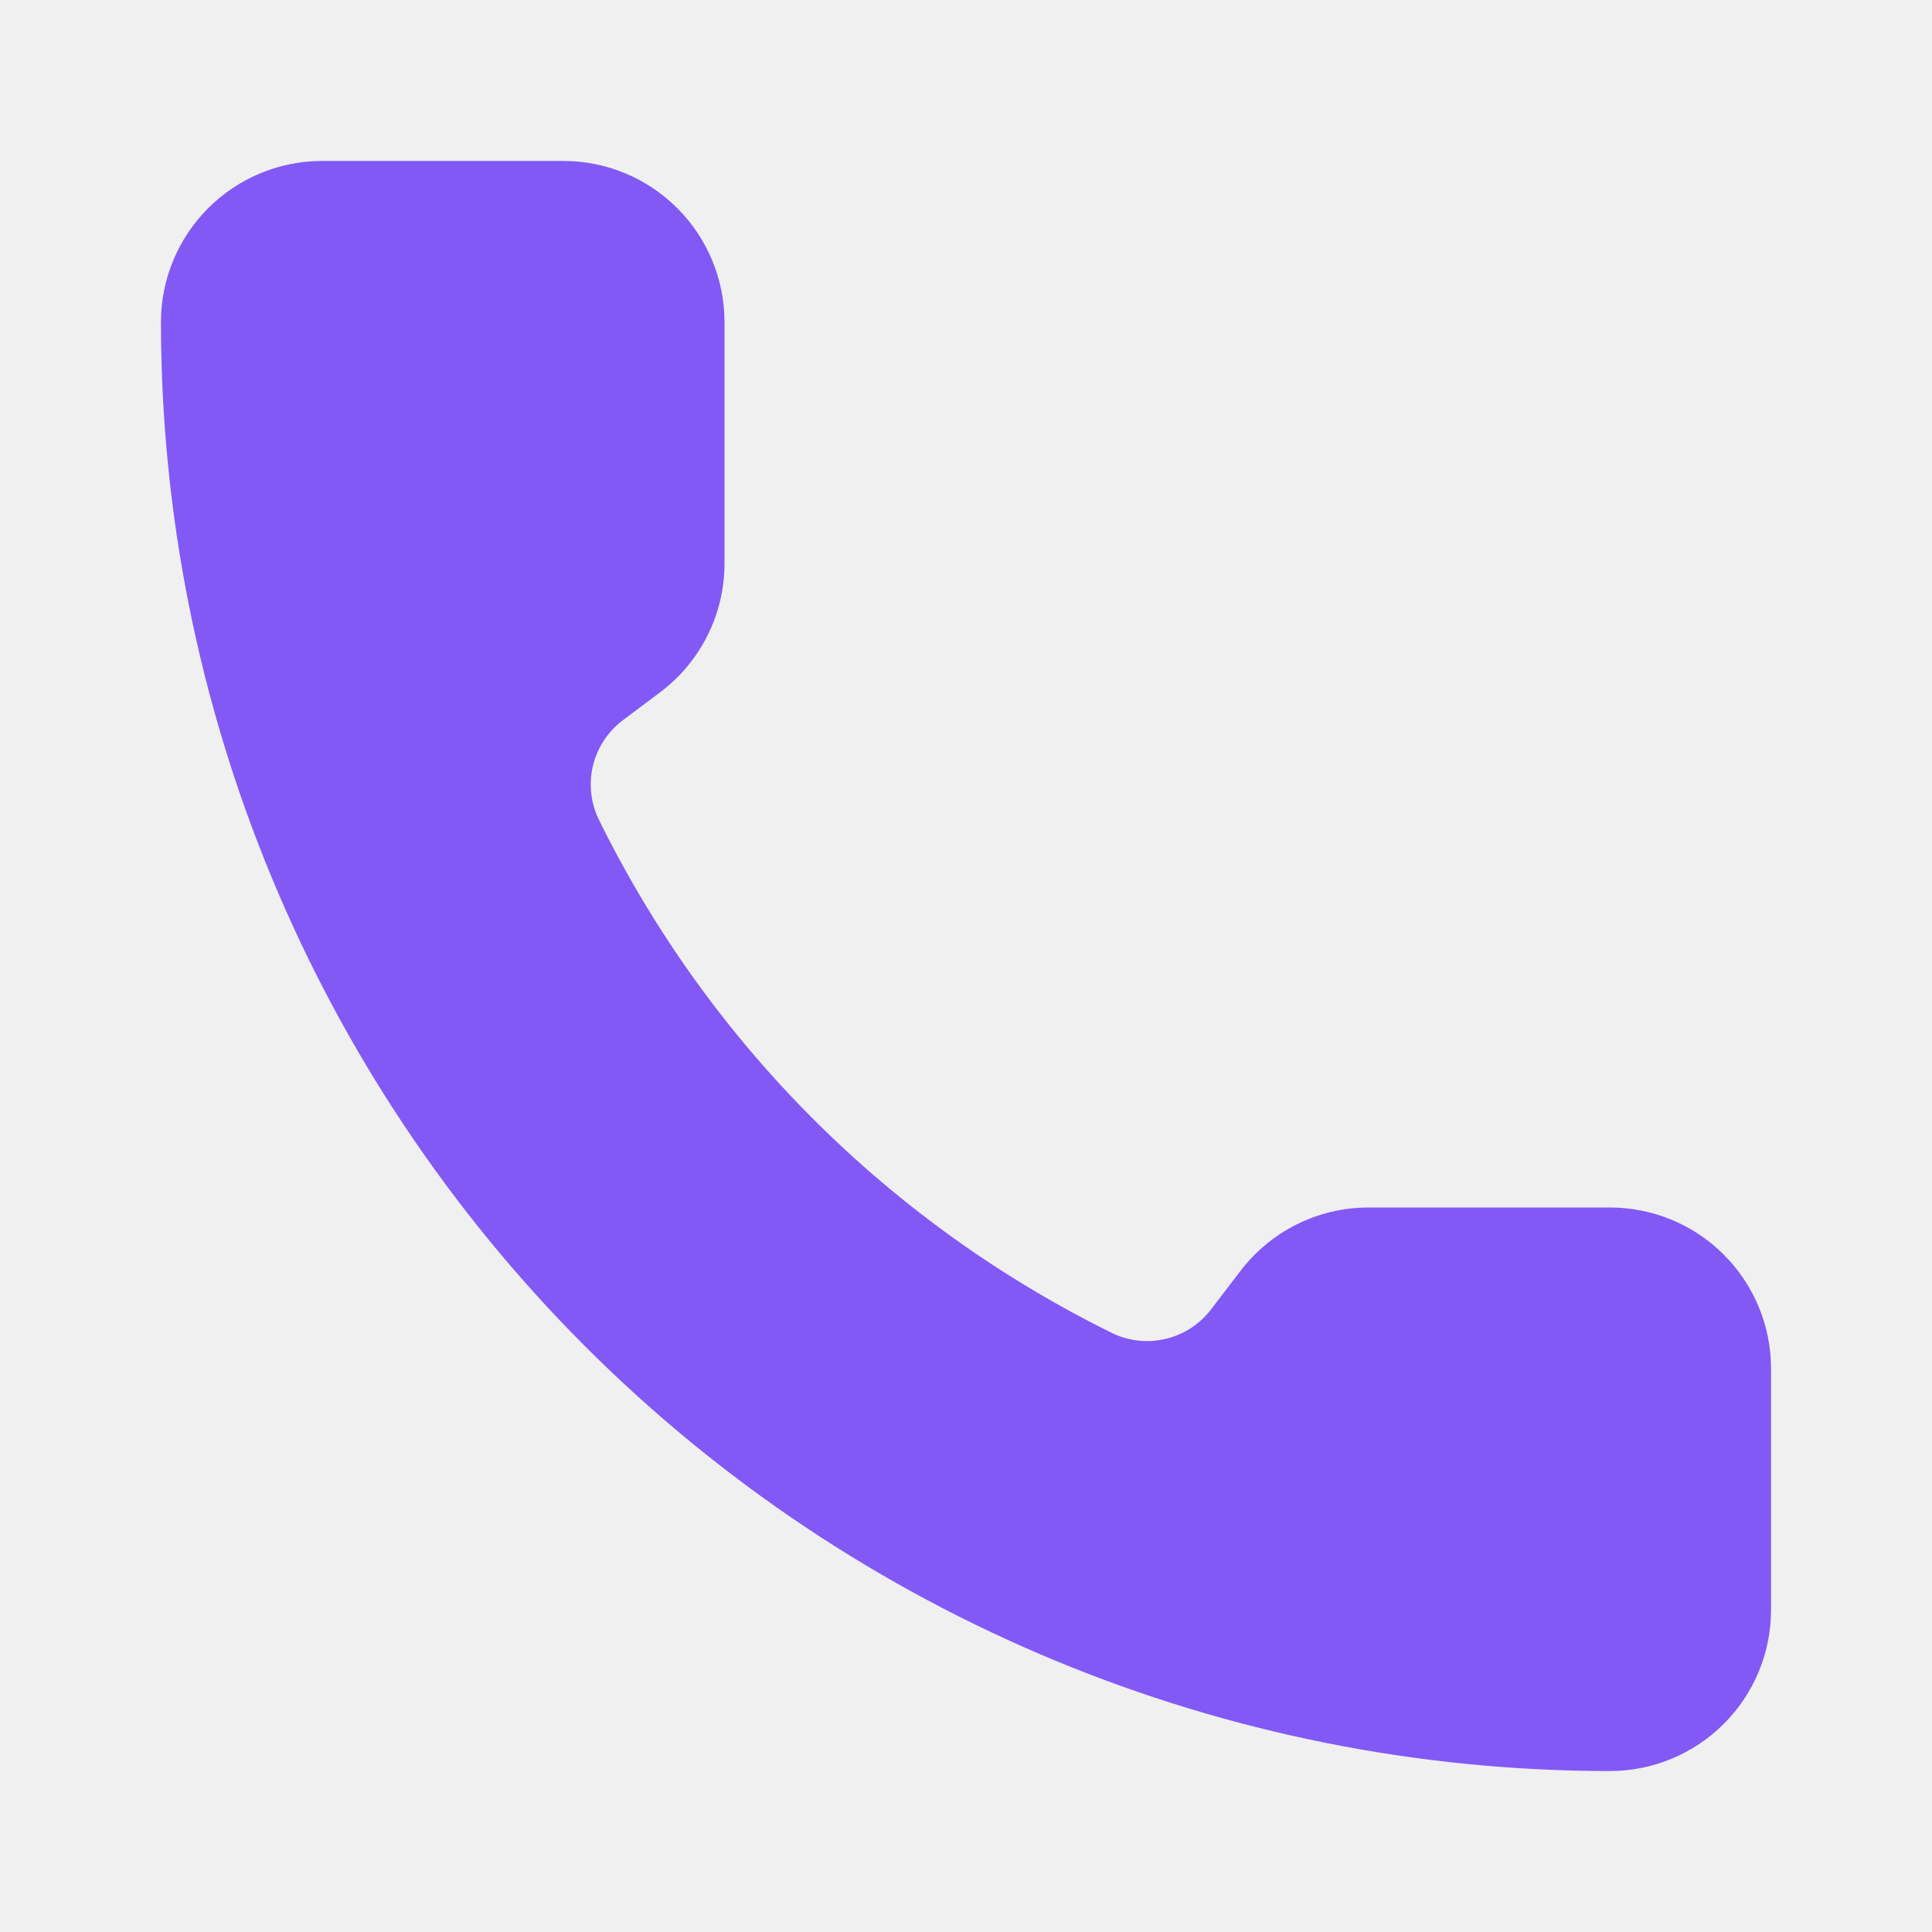
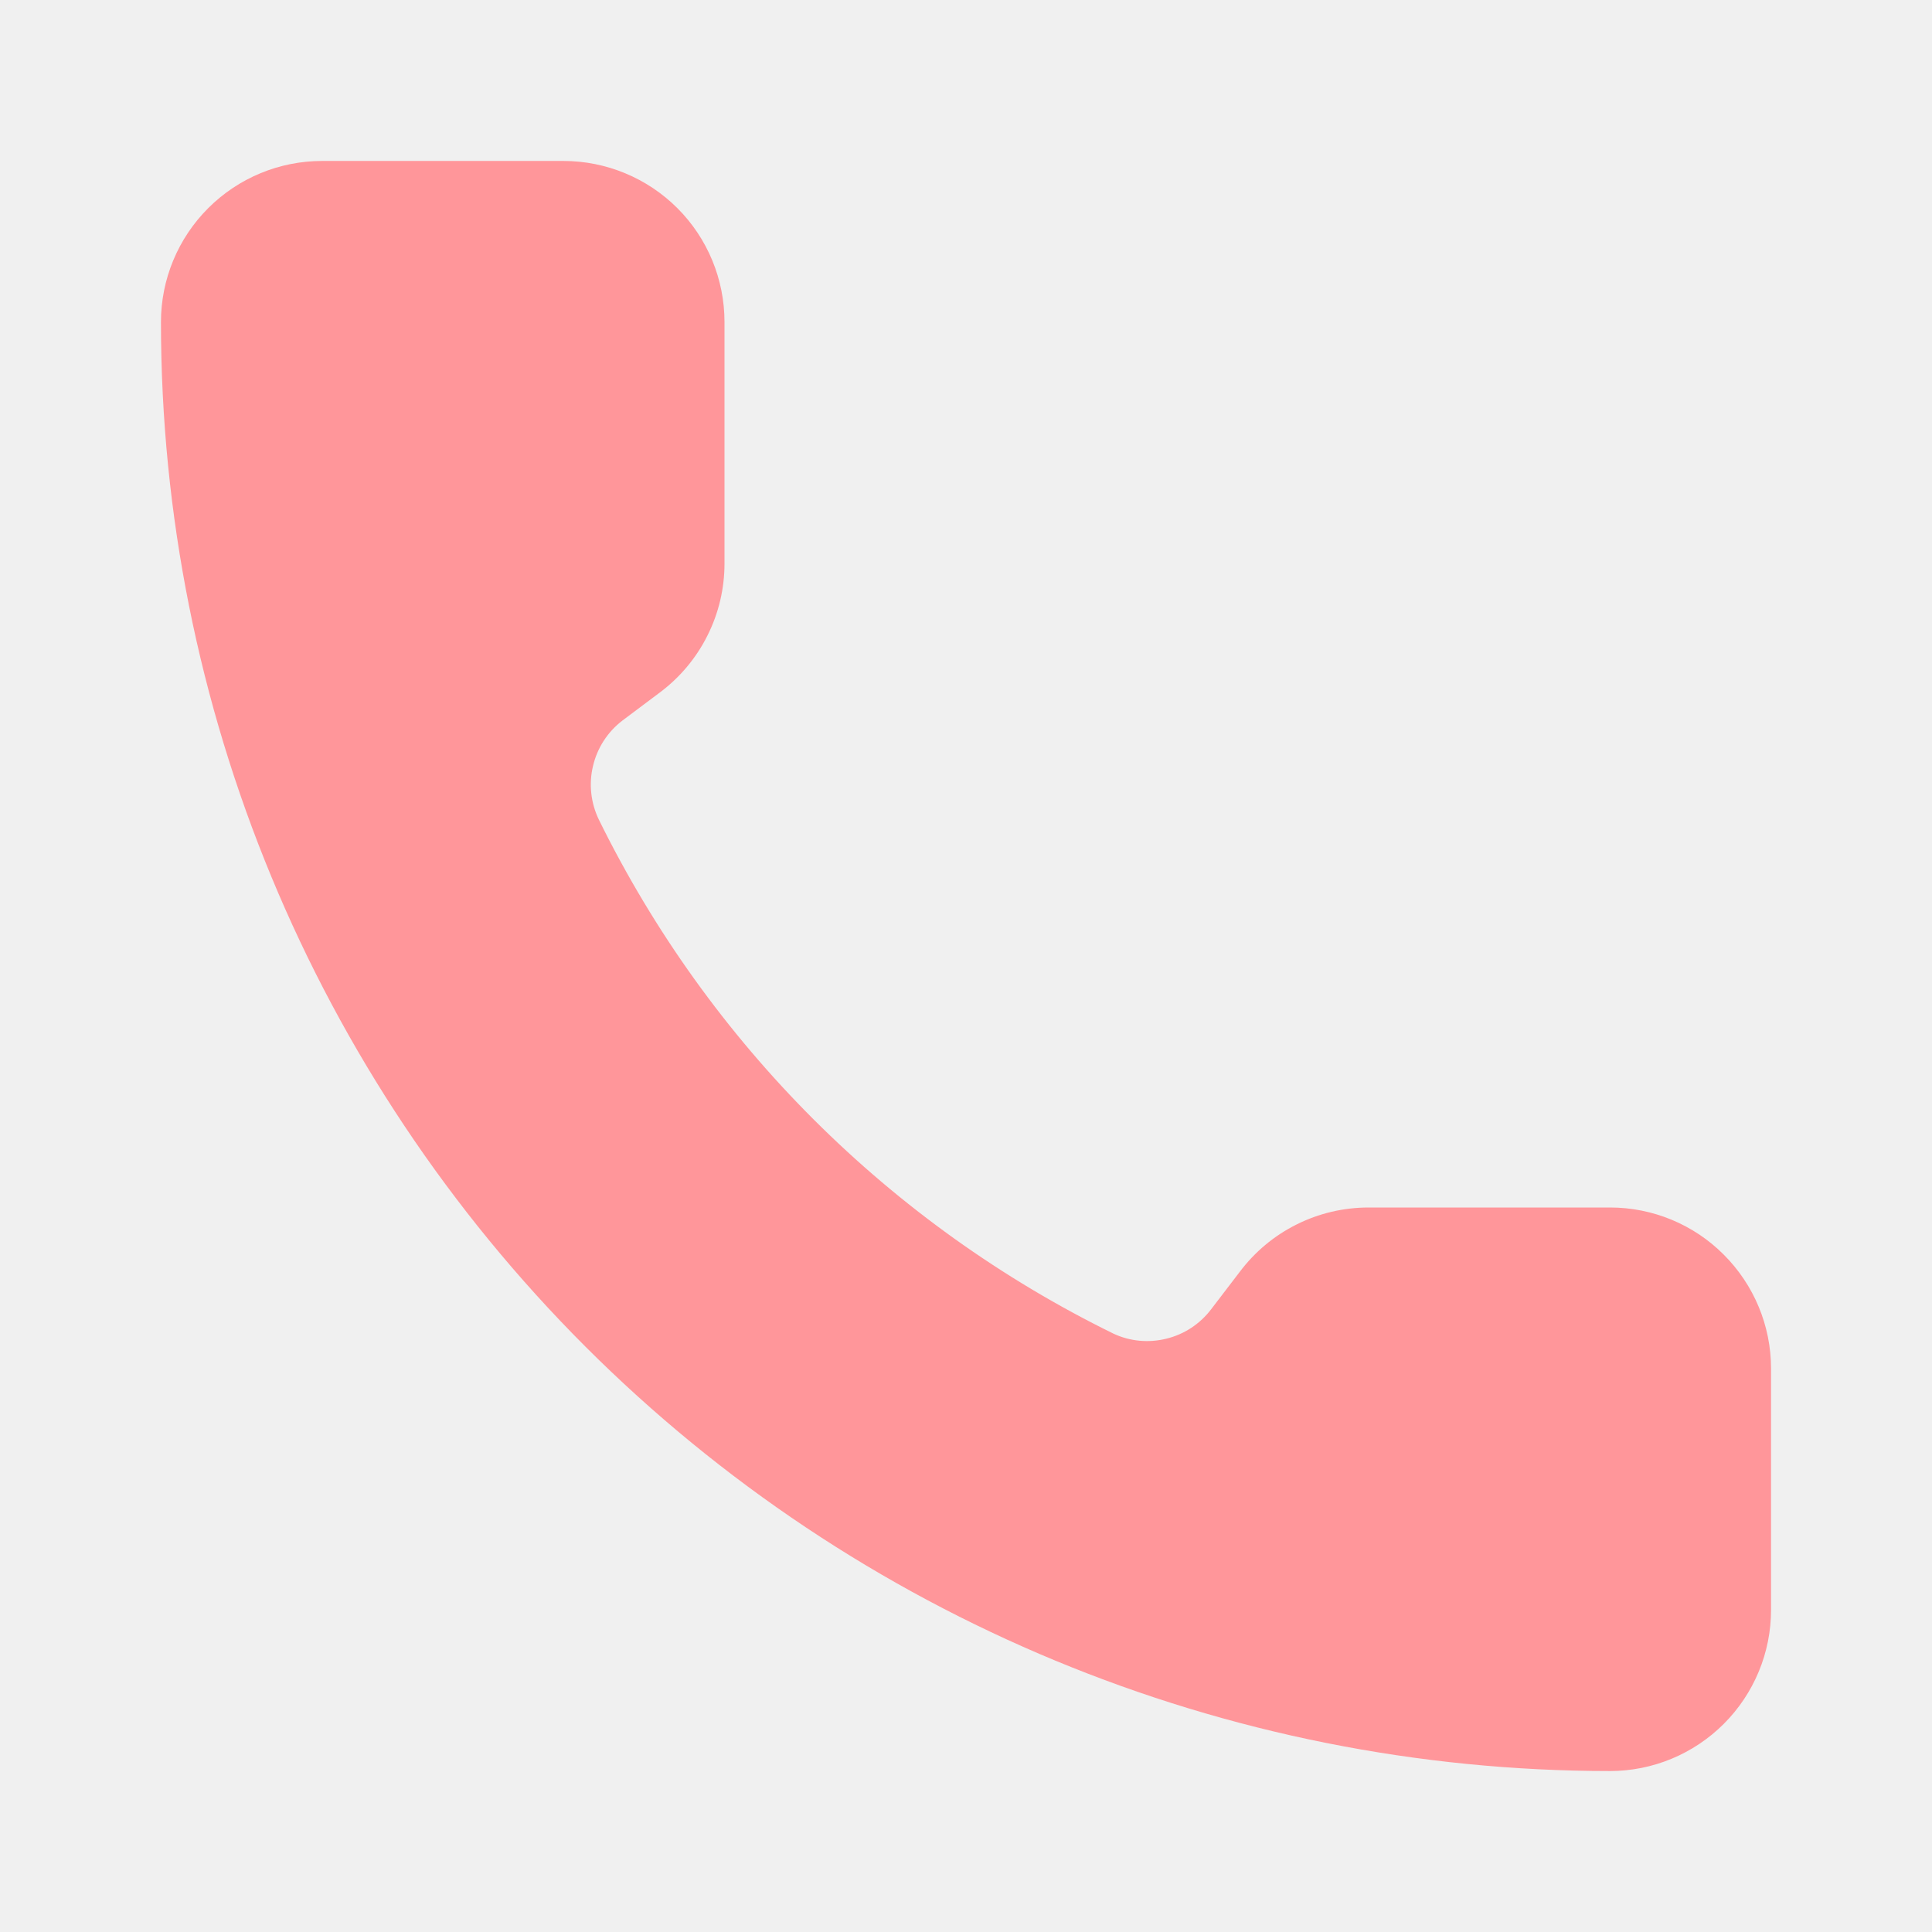
<svg xmlns="http://www.w3.org/2000/svg" width="16" height="16" viewBox="0 0 16 16" fill="none">
-   <g clip-path="url(#clip0_194_1628)">
-     <path d="M9.221 11.045C9.359 11.109 9.514 11.123 9.661 11.086C9.808 11.05 9.938 10.964 10.03 10.843L10.267 10.533C10.391 10.368 10.552 10.233 10.737 10.141C10.922 10.048 11.126 10 11.333 10H13.333C13.687 10 14.026 10.14 14.276 10.391C14.526 10.641 14.667 10.98 14.667 11.333V13.333C14.667 13.687 14.526 14.026 14.276 14.276C14.026 14.526 13.687 14.667 13.333 14.667C10.151 14.667 7.098 13.402 4.848 11.152C2.598 8.902 1.333 5.849 1.333 2.667C1.333 2.313 1.474 1.974 1.724 1.724C1.974 1.474 2.313 1.333 2.667 1.333H4.667C5.02 1.333 5.359 1.474 5.609 1.724C5.859 1.974 6 2.313 6 2.667V4.667C6 4.874 5.952 5.078 5.859 5.263C5.767 5.448 5.632 5.609 5.467 5.733L5.155 5.967C5.032 6.061 4.946 6.194 4.91 6.344C4.875 6.493 4.892 6.651 4.96 6.789C5.871 8.64 7.37 10.137 9.221 11.045Z" fill="#8259F5" />
+   <g clip-path="url(#clip0_2001_14626)">
+     <path d="M9.222 11.045C9.359 11.109 9.514 11.123 9.661 11.086C9.808 11.05 9.938 10.964 10.03 10.843L10.267 10.533C10.391 10.368 10.552 10.233 10.737 10.141C10.922 10.048 11.127 10 11.334 10H13.334C13.687 10 14.026 10.14 14.276 10.391C14.526 10.641 14.667 10.98 14.667 11.333V13.333C14.667 13.687 14.526 14.026 14.276 14.276C14.026 14.526 13.687 14.667 13.334 14.667C10.151 14.667 7.099 13.402 4.848 11.152C2.598 8.902 1.333 5.849 1.333 2.667C1.333 2.313 1.474 1.974 1.724 1.724C1.974 1.474 2.313 1.333 2.667 1.333H4.667C5.02 1.333 5.36 1.474 5.61 1.724C5.86 1.974 6 2.313 6 2.667V4.667C6 4.874 5.952 5.078 5.859 5.263C5.767 5.448 5.632 5.609 5.467 5.733L5.155 5.967C5.032 6.061 4.946 6.194 4.911 6.344C4.875 6.493 4.893 6.651 4.96 6.789C5.871 8.64 7.37 10.137 9.222 11.045Z" fill="#FF969A" />
  </g>
  <defs>
-     <clipPath id="clip0_194_1628">
+     <clipPath id="clip0_2001_14626">
      <rect width="16" height="16" fill="white" />
    </clipPath>
  </defs>
</svg>
